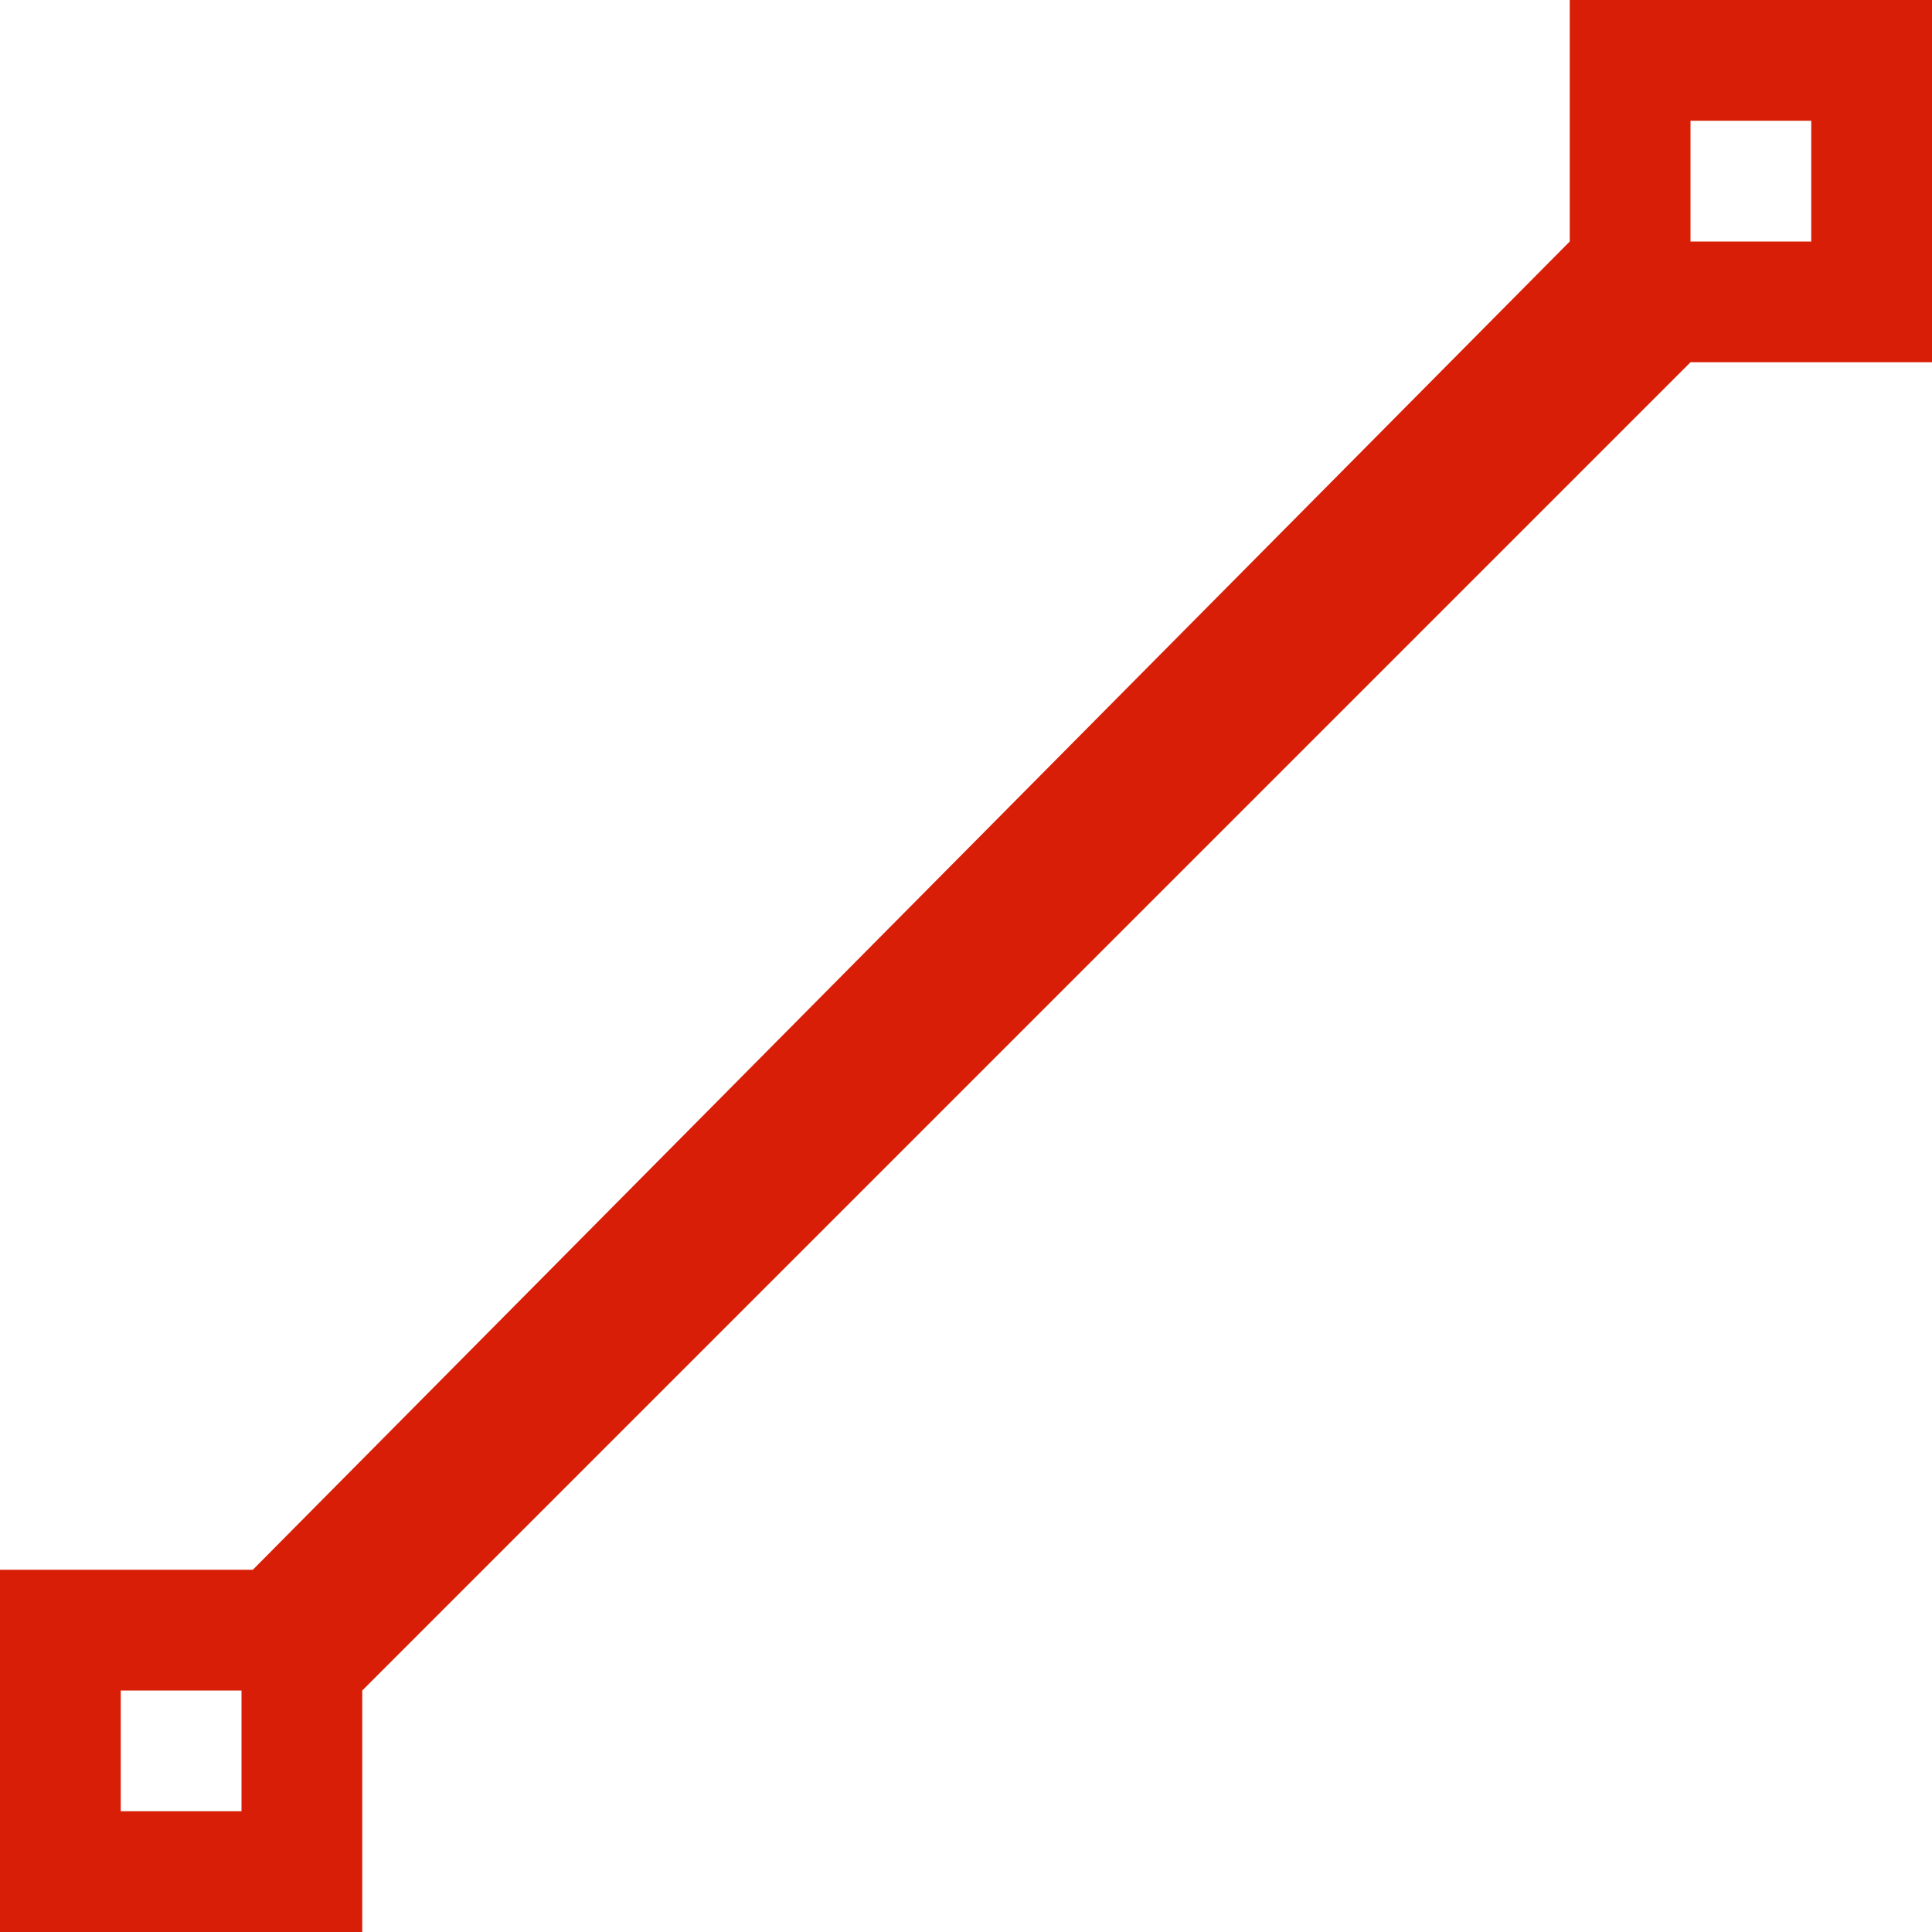
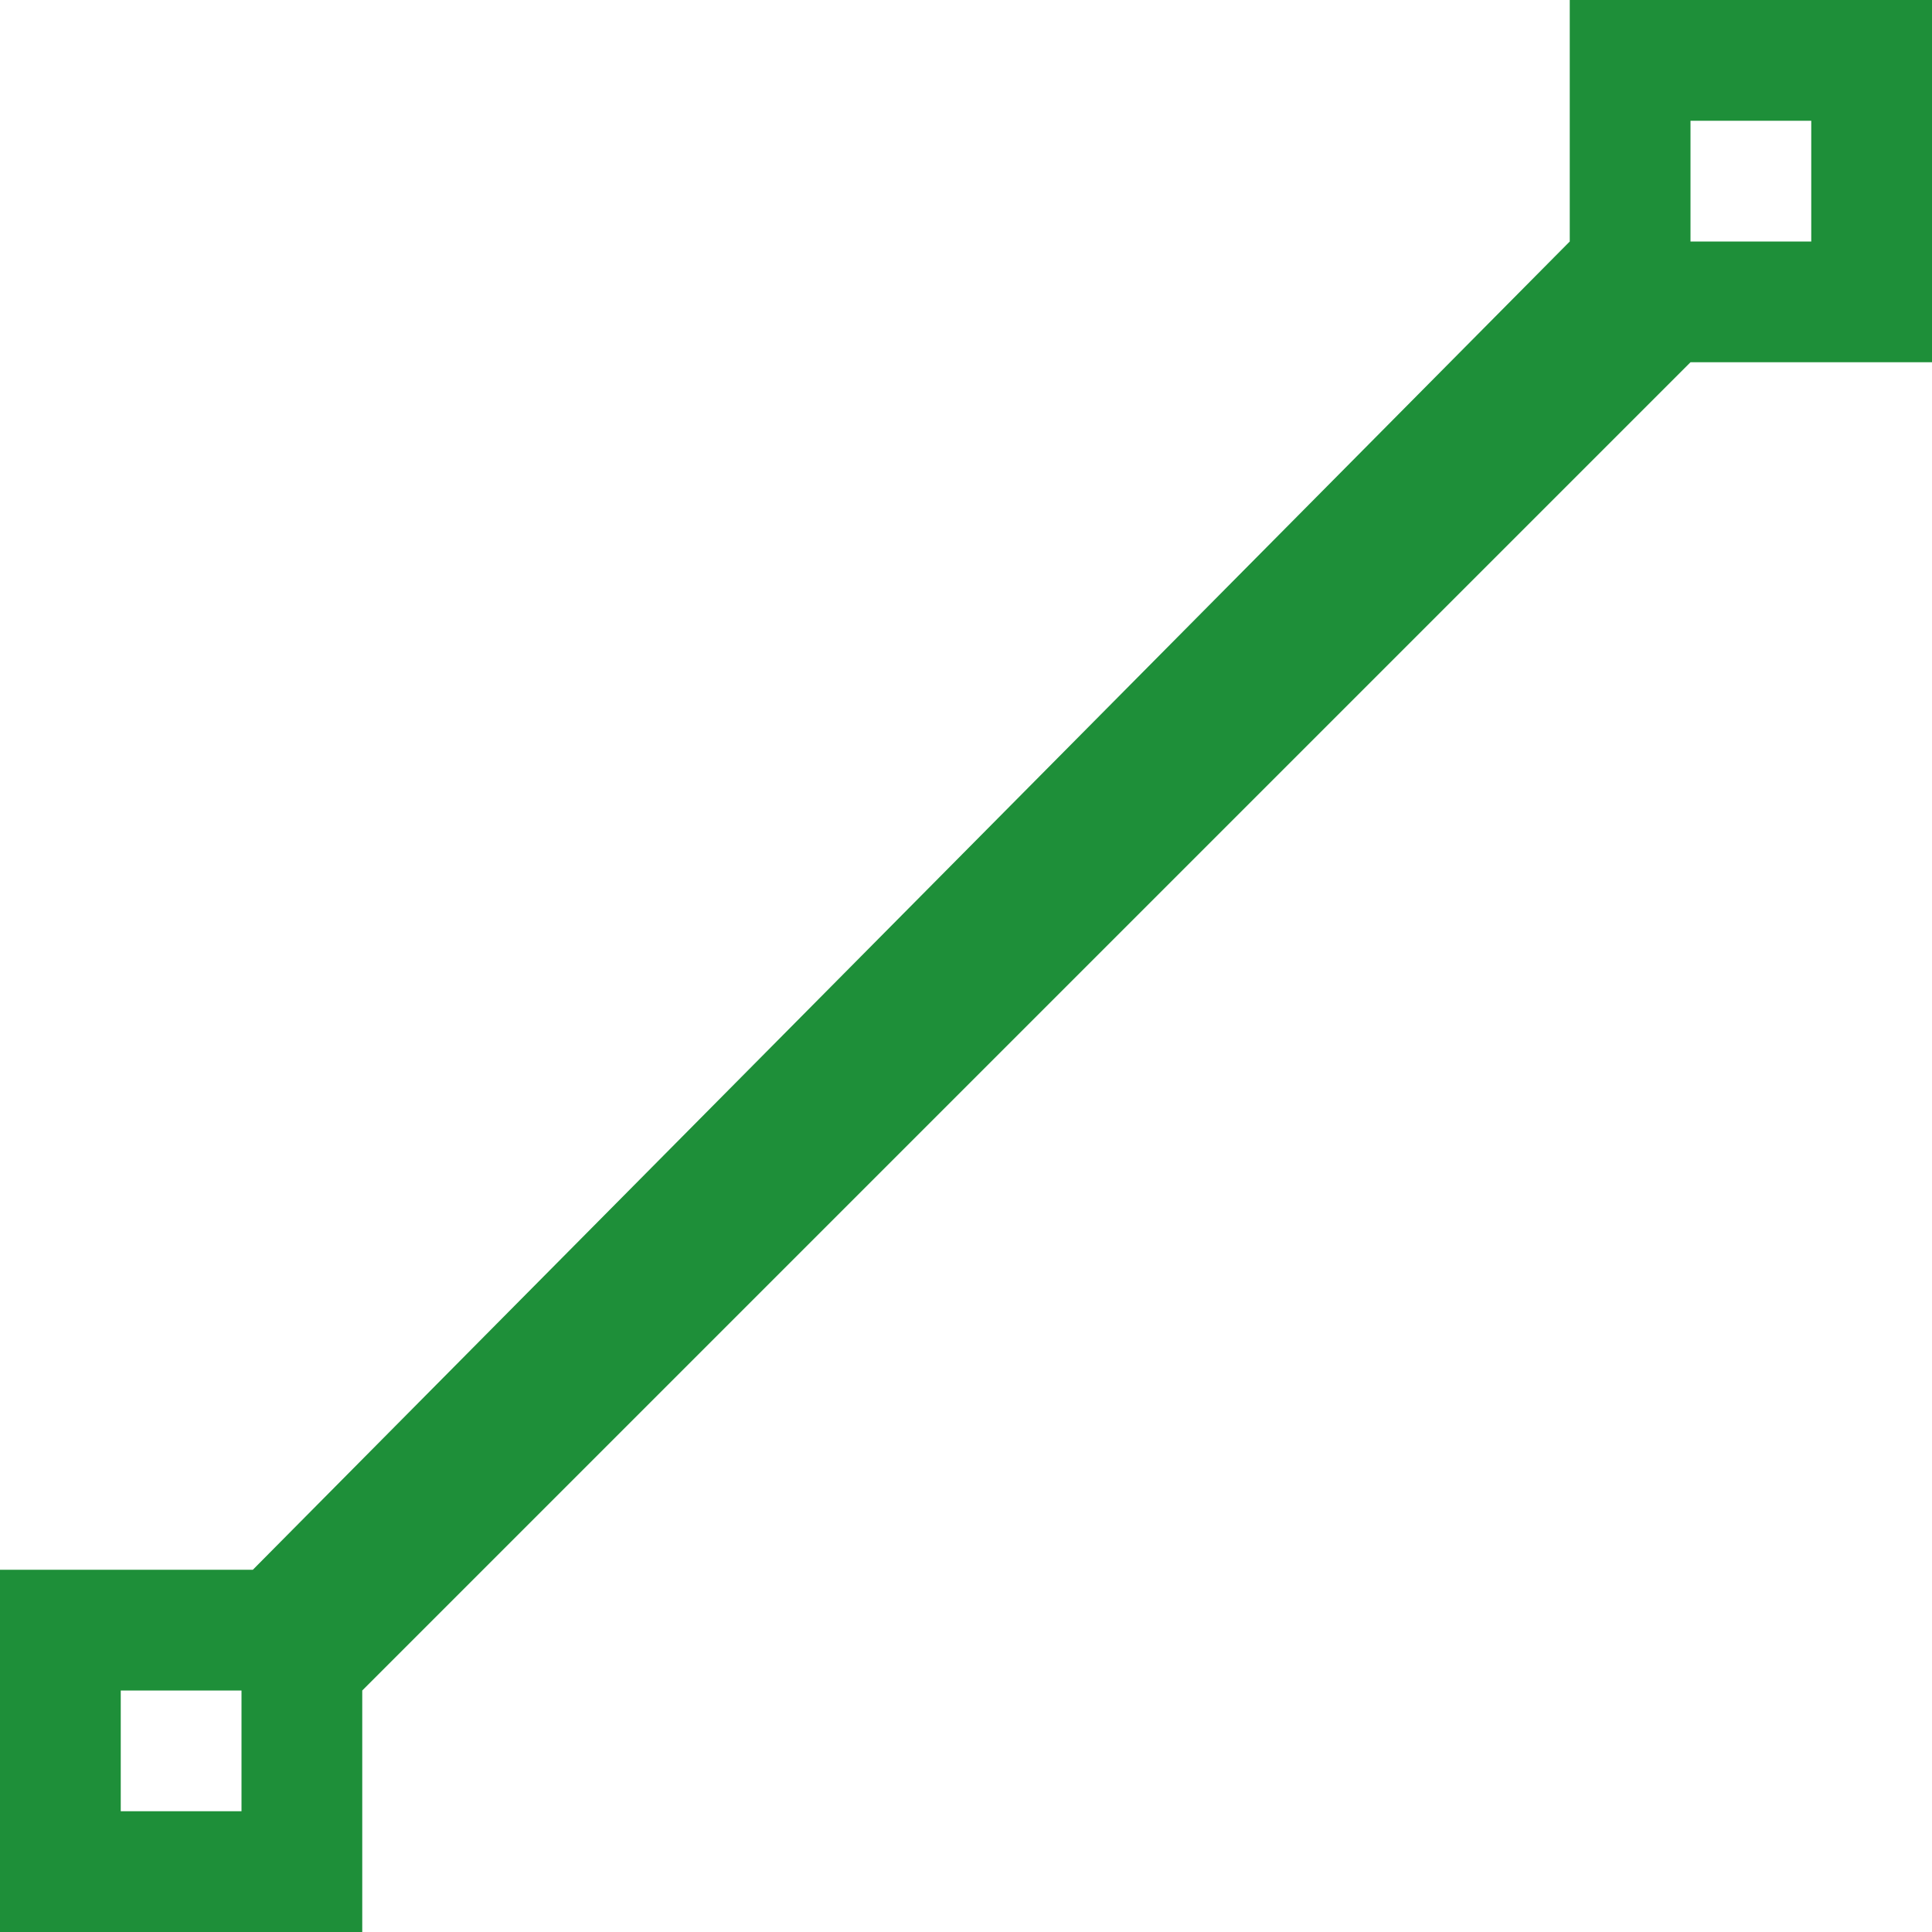
<svg xmlns="http://www.w3.org/2000/svg" t="1525078787980" class="icon" style="" viewBox="0 0 1024 1024" version="1.1" p-id="8297" width="32" height="32">
  <defs>
    <style type="text/css" />
  </defs>
-   <path d="M896 192L192 896v128H0v-192h134.016L832 128V0h192v192h-128zM128 896H64v64h64v-64zM960 64h-64v64h64V64z" fill="#d81e06" p-id="8298" />
+   <path d="M896 192L192 896v128H0v-192h134.016L832 128V0h192v192h-128zM128 896H64v64h64v-64zM960 64h-64v64h64V64z" fill="#1e8f39" p-id="8298" />
</svg>
